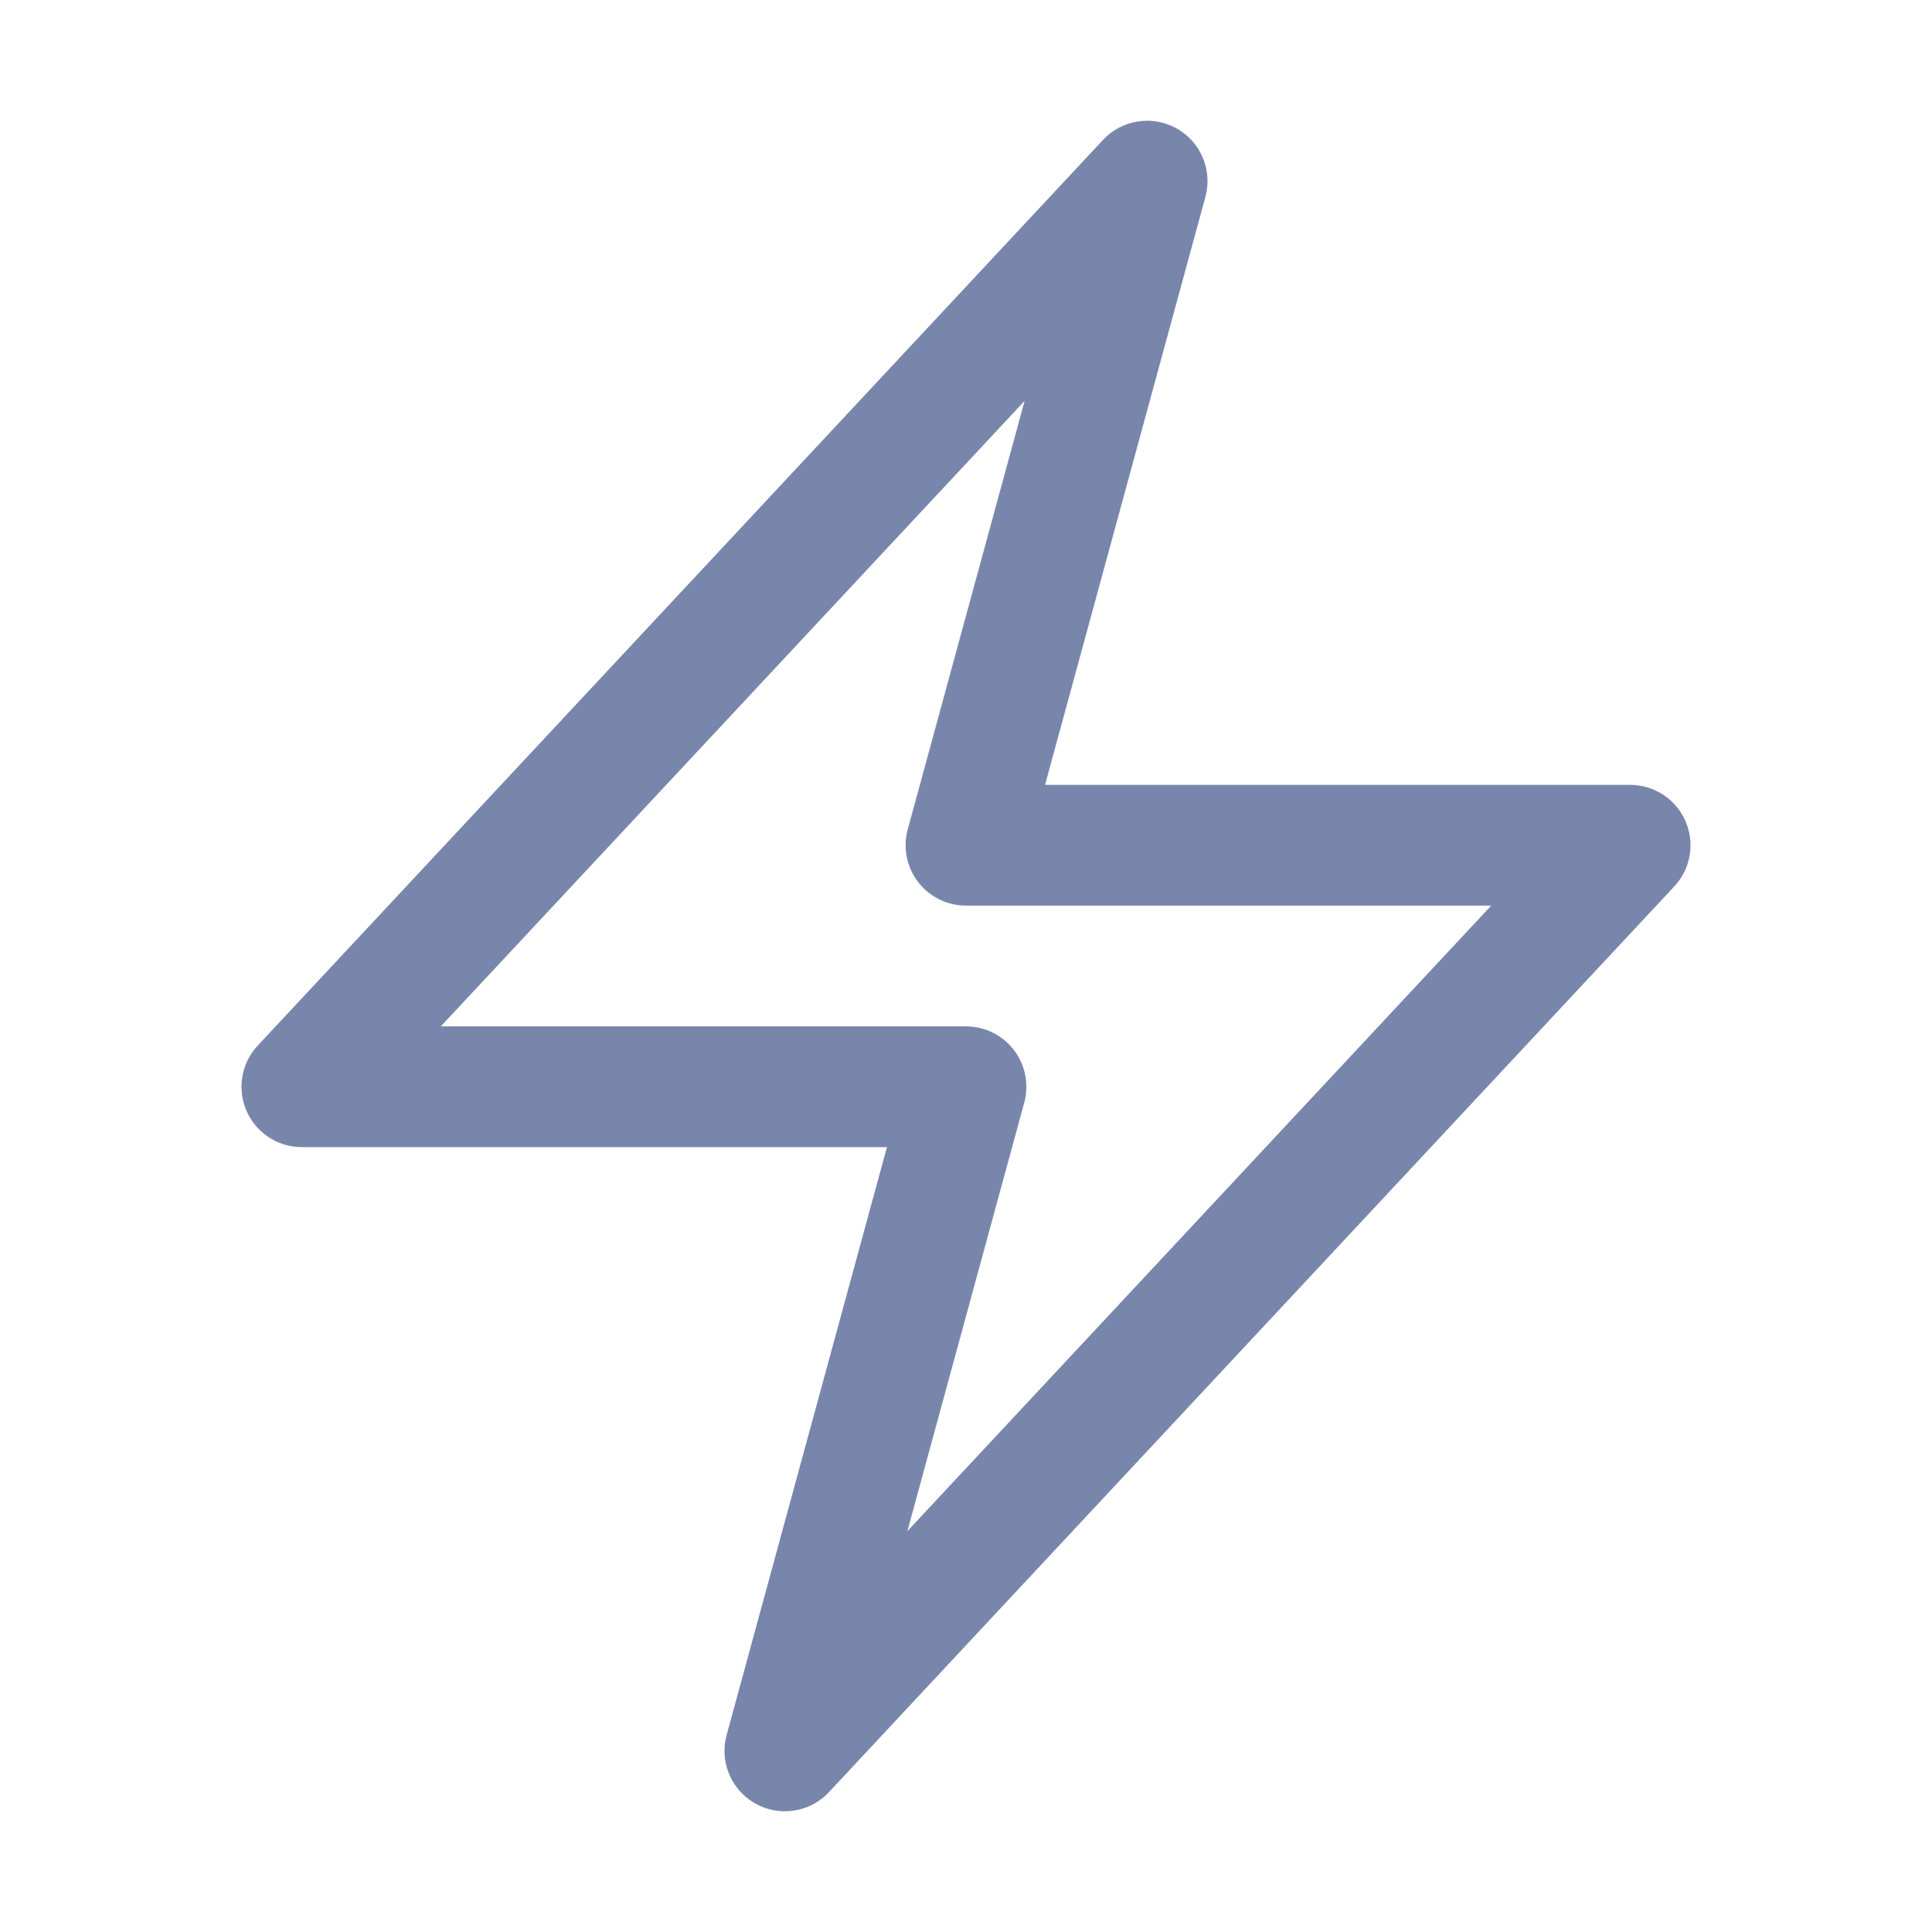
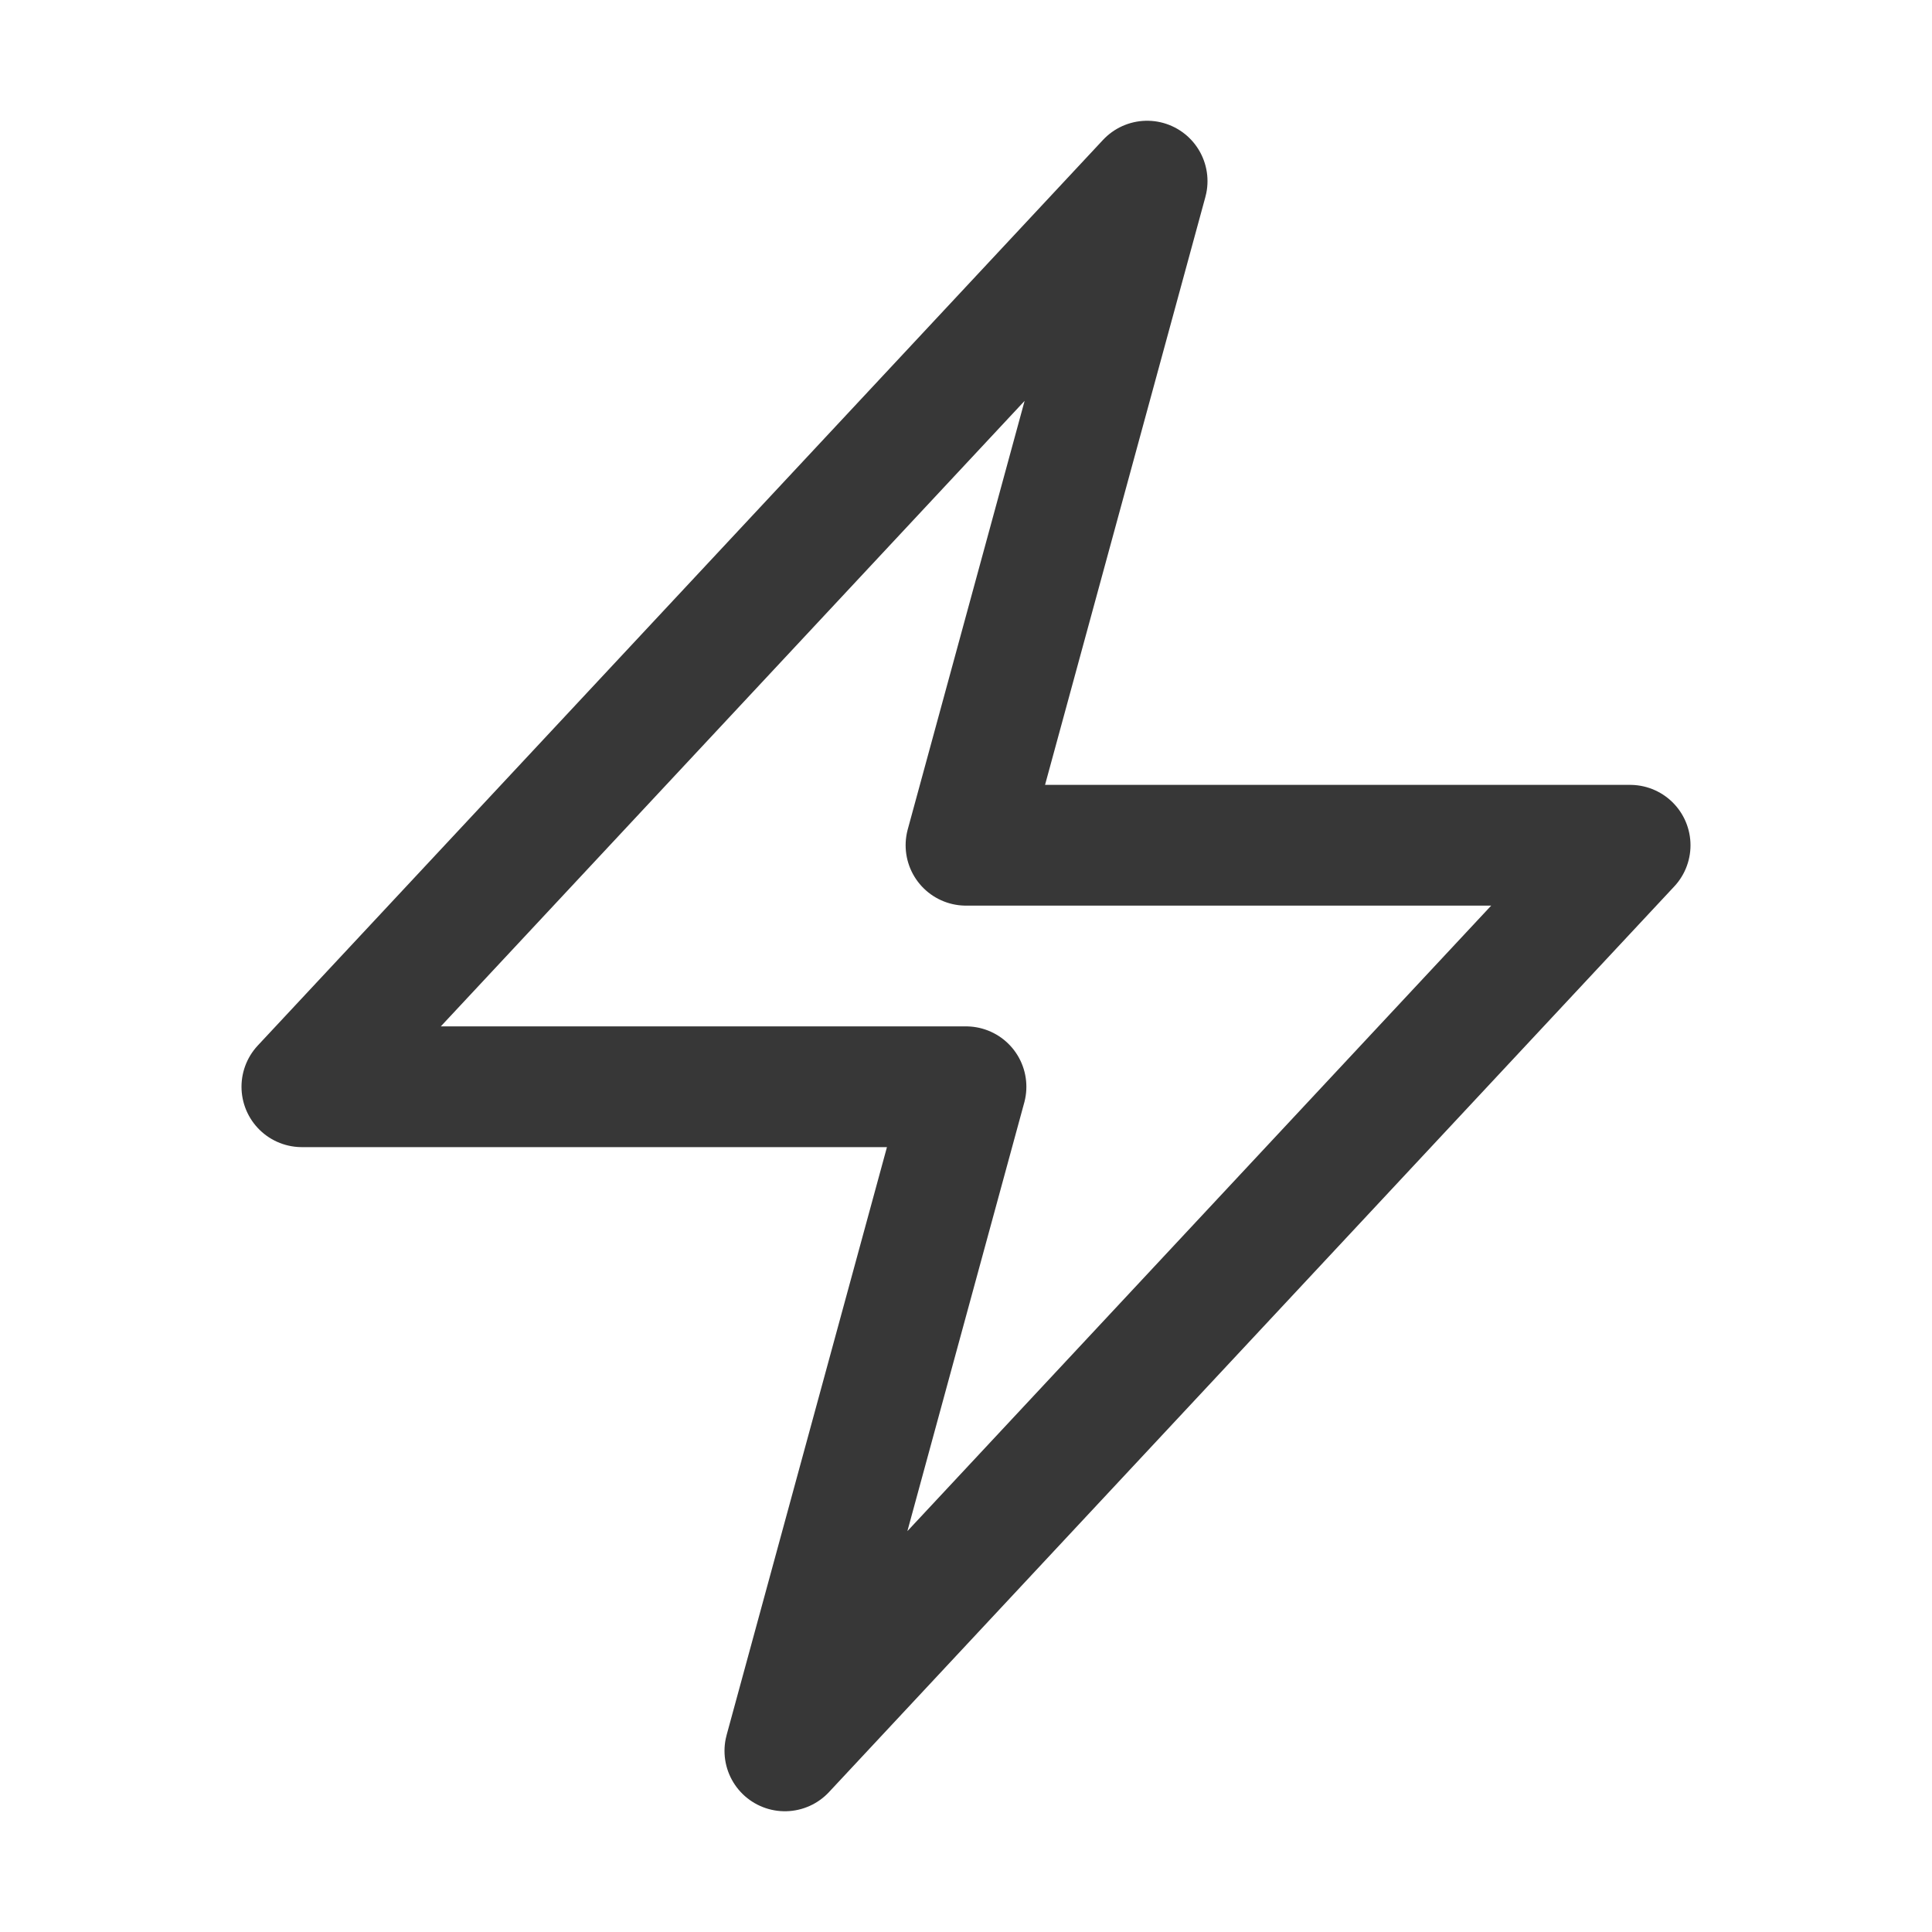
- <svg xmlns="http://www.w3.org/2000/svg" fill="none" viewBox="0 0 24 24" stroke-width="1.5" stroke="#7986AC" class="w-6 h-6">
+ <svg xmlns="http://www.w3.org/2000/svg" fill="none" viewBox="0 0 24 24" stroke-width="1.5" stroke="#373737" class="w-6 h-6 navbar-icon">
  <path stroke-linecap="round" stroke-linejoin="round" d="m3.75 13.5 10.5-11.25L12 10.5h8.25L9.75 21.75 12 13.5H3.75Z" />
</svg>
